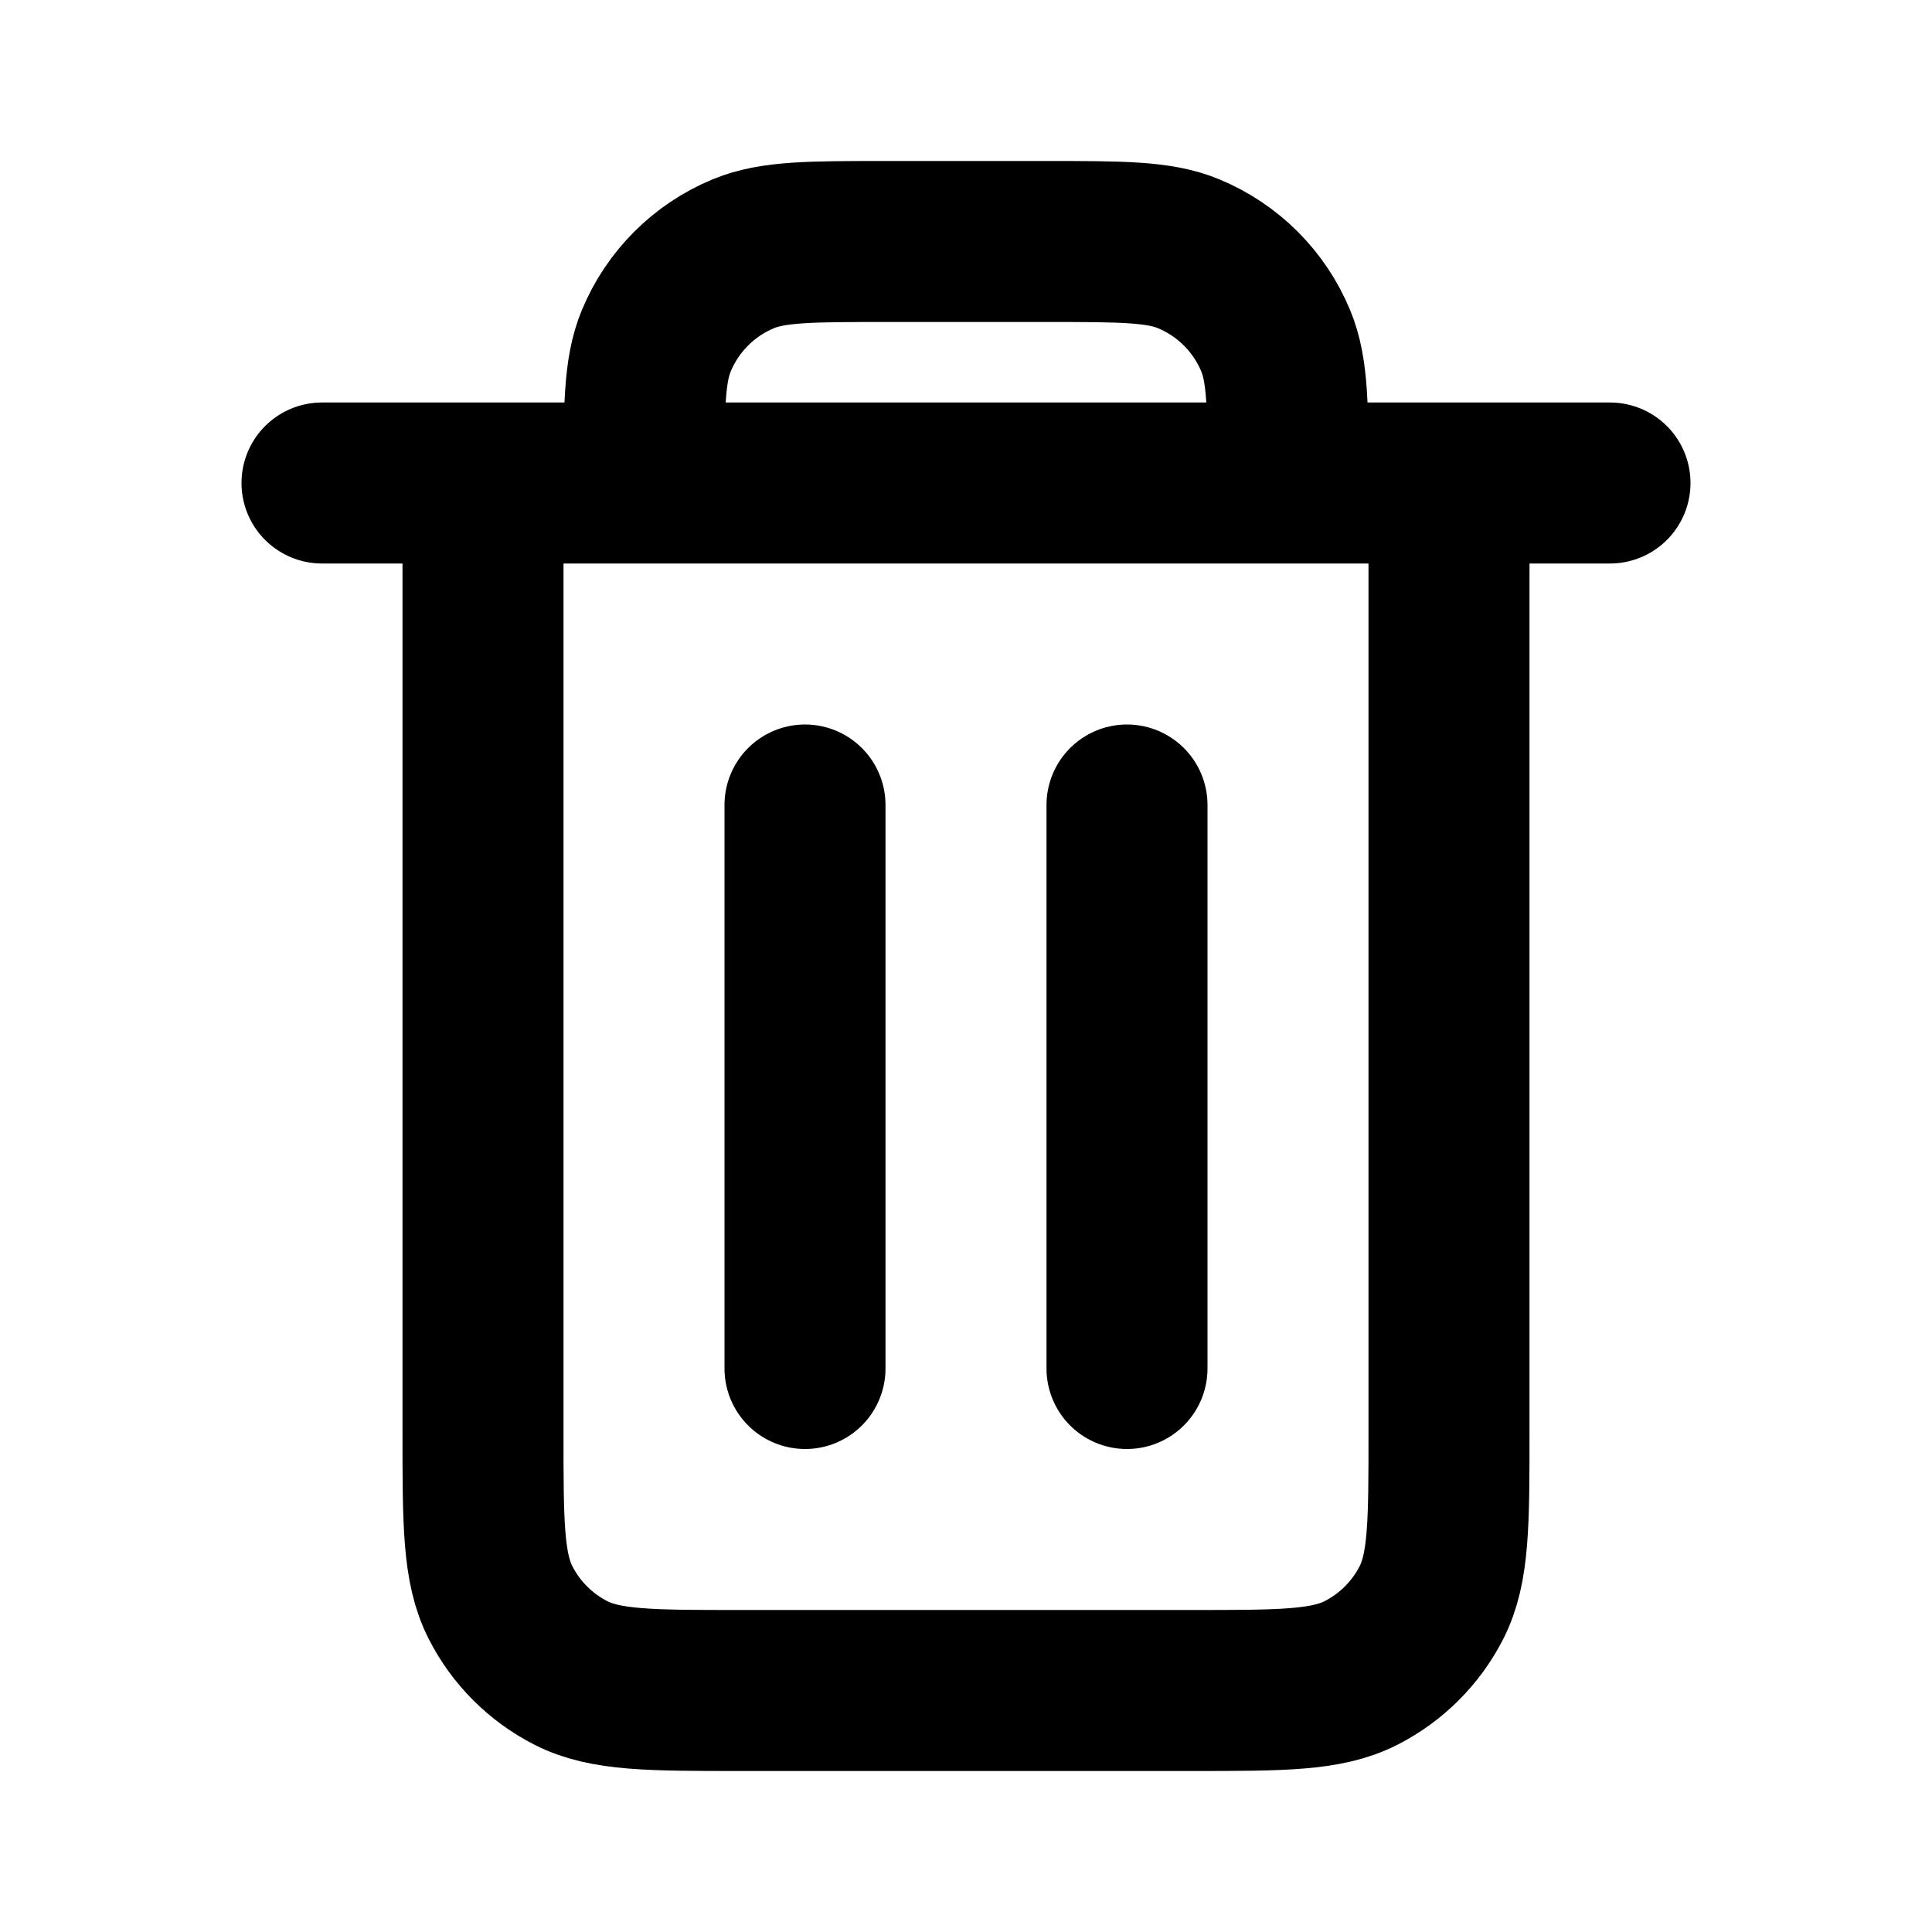
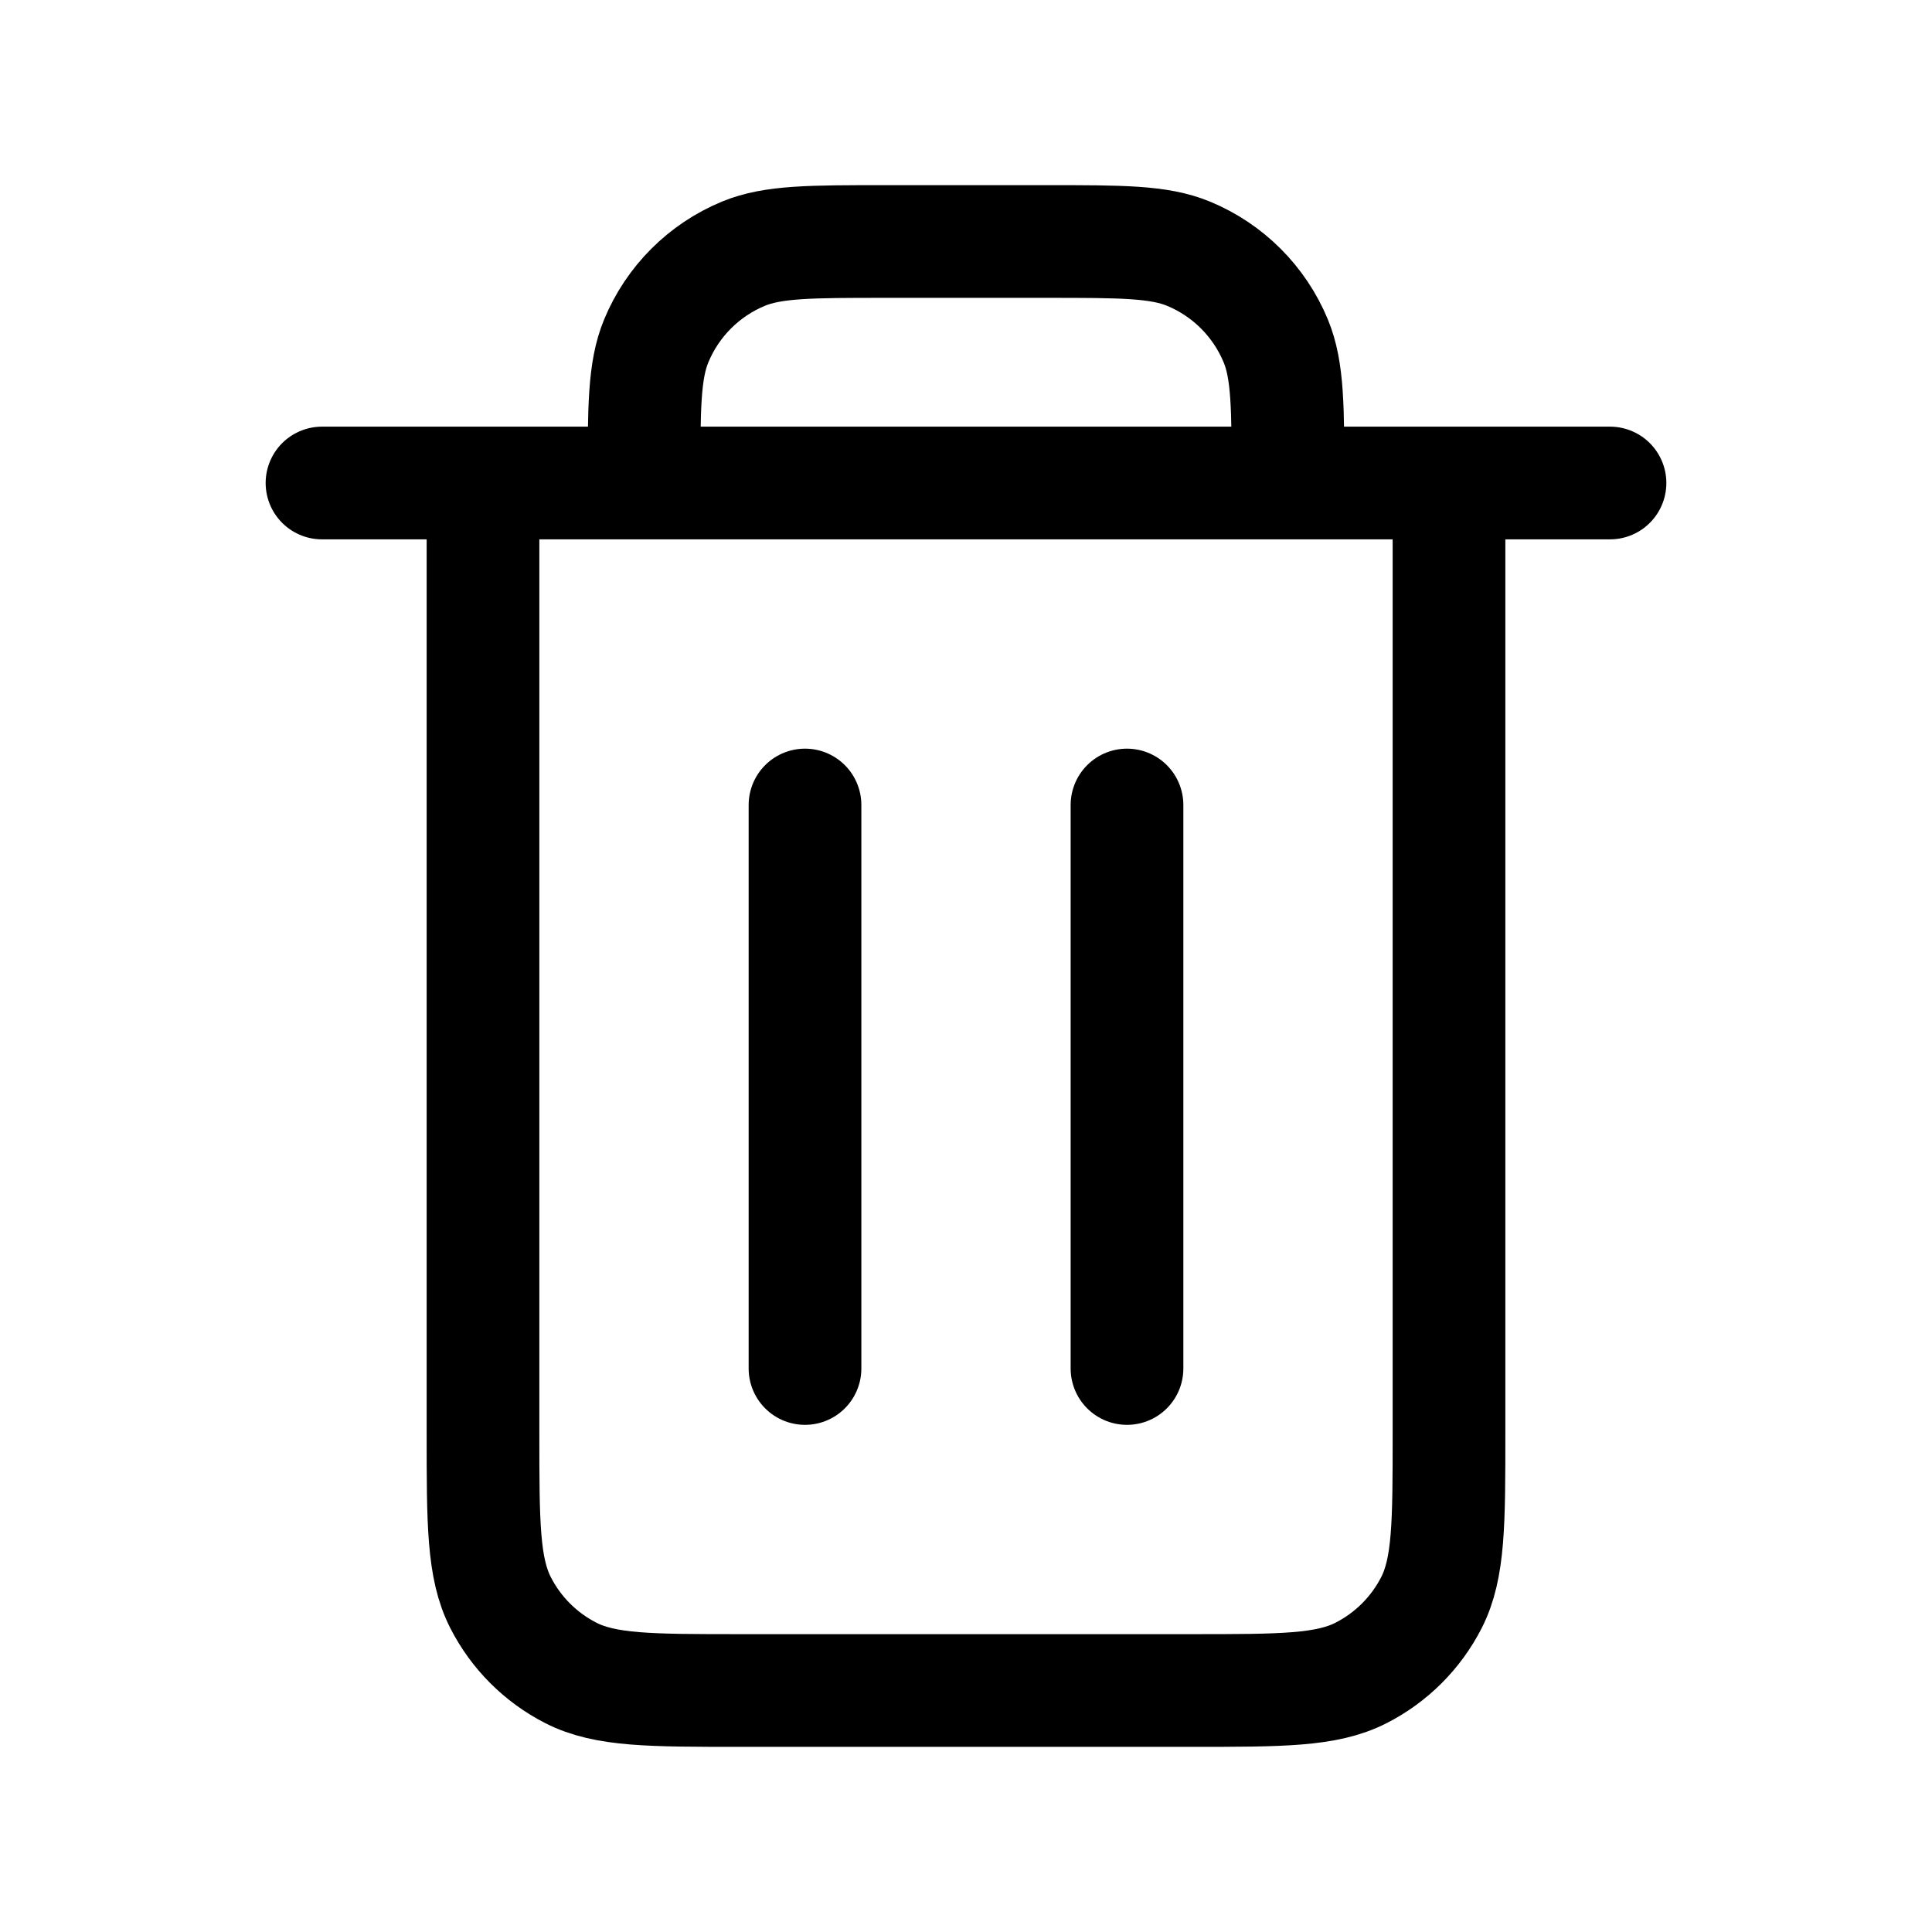
<svg xmlns="http://www.w3.org/2000/svg" width="24" height="24" viewBox="0 0 24 24">
-   <path fill="none" stroke="currentColor" stroke-linecap="round" stroke-linejoin="round" stroke-width="2" d="M14 10v7m-4-7v7M6 6v11.8c0 1.12 0 1.68.218 2.108a2 2 0 0 0 .874.874c.427.218.987.218 2.105.218h5.606c1.118 0 1.677 0 2.104-.218c.377-.192.683-.498.875-.874c.218-.428.218-.987.218-2.105V6M6 6h2M6 6H4m4 0h8M8 6c0-.932 0-1.398.152-1.765a2 2 0 0 1 1.082-1.083C9.602 3 10.068 3 11 3h2c.932 0 1.398 0 1.765.152a2 2 0 0 1 1.083 1.083C16 4.602 16 5.068 16 6m0 0h2m0 0h2" />
+   <path fill="none" stroke="currentColor" stroke-linecap="round" stroke-linejoin="round" stroke-width="1.4" d="M14 10v7m-4-7v7M6 6v11.8c0 1.12 0 1.68.218 2.108a2 2 0 0 0 .874.874c.427.218.987.218 2.105.218h5.606c1.118 0 1.677 0 2.104-.218c.377-.192.683-.498.875-.874c.218-.428.218-.987.218-2.105V6M6 6h2M6 6H4m4 0h8M8 6c0-.932 0-1.398.152-1.765a2 2 0 0 1 1.082-1.083C9.602 3 10.068 3 11 3h2c.932 0 1.398 0 1.765.152a2 2 0 0 1 1.083 1.083C16 4.602 16 5.068 16 6m0 0h2m0 0h2" />
</svg>
